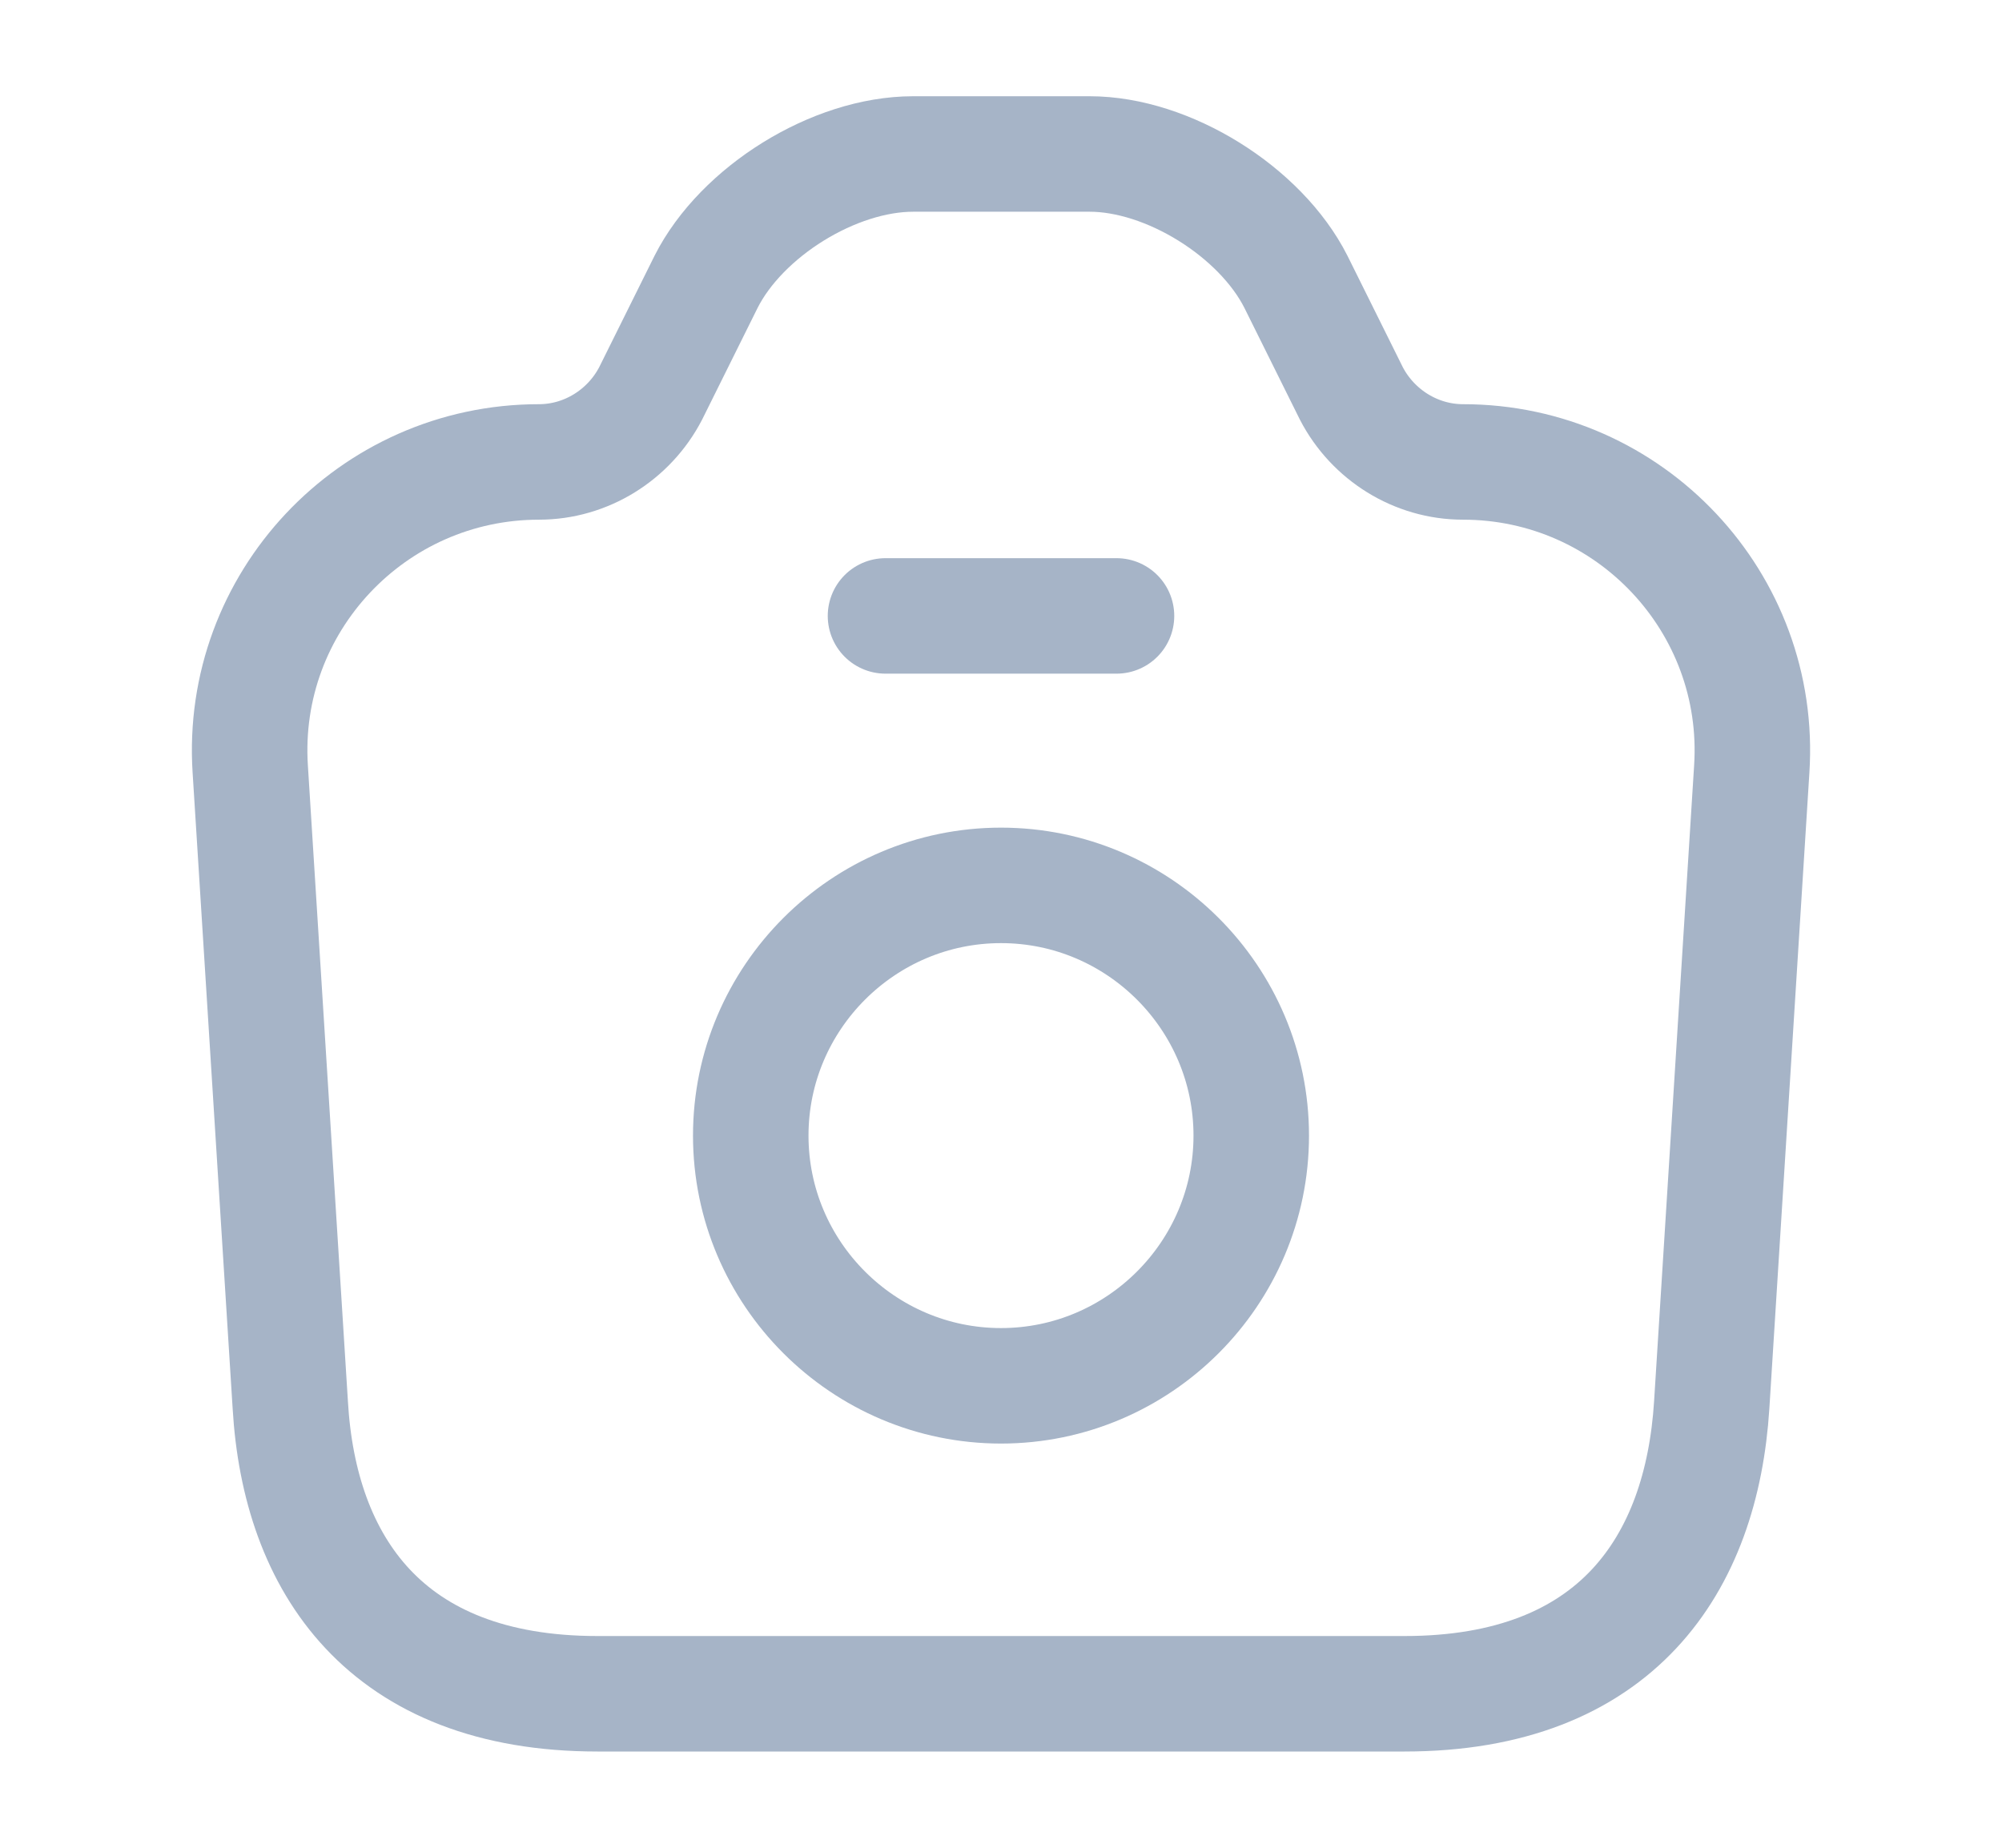
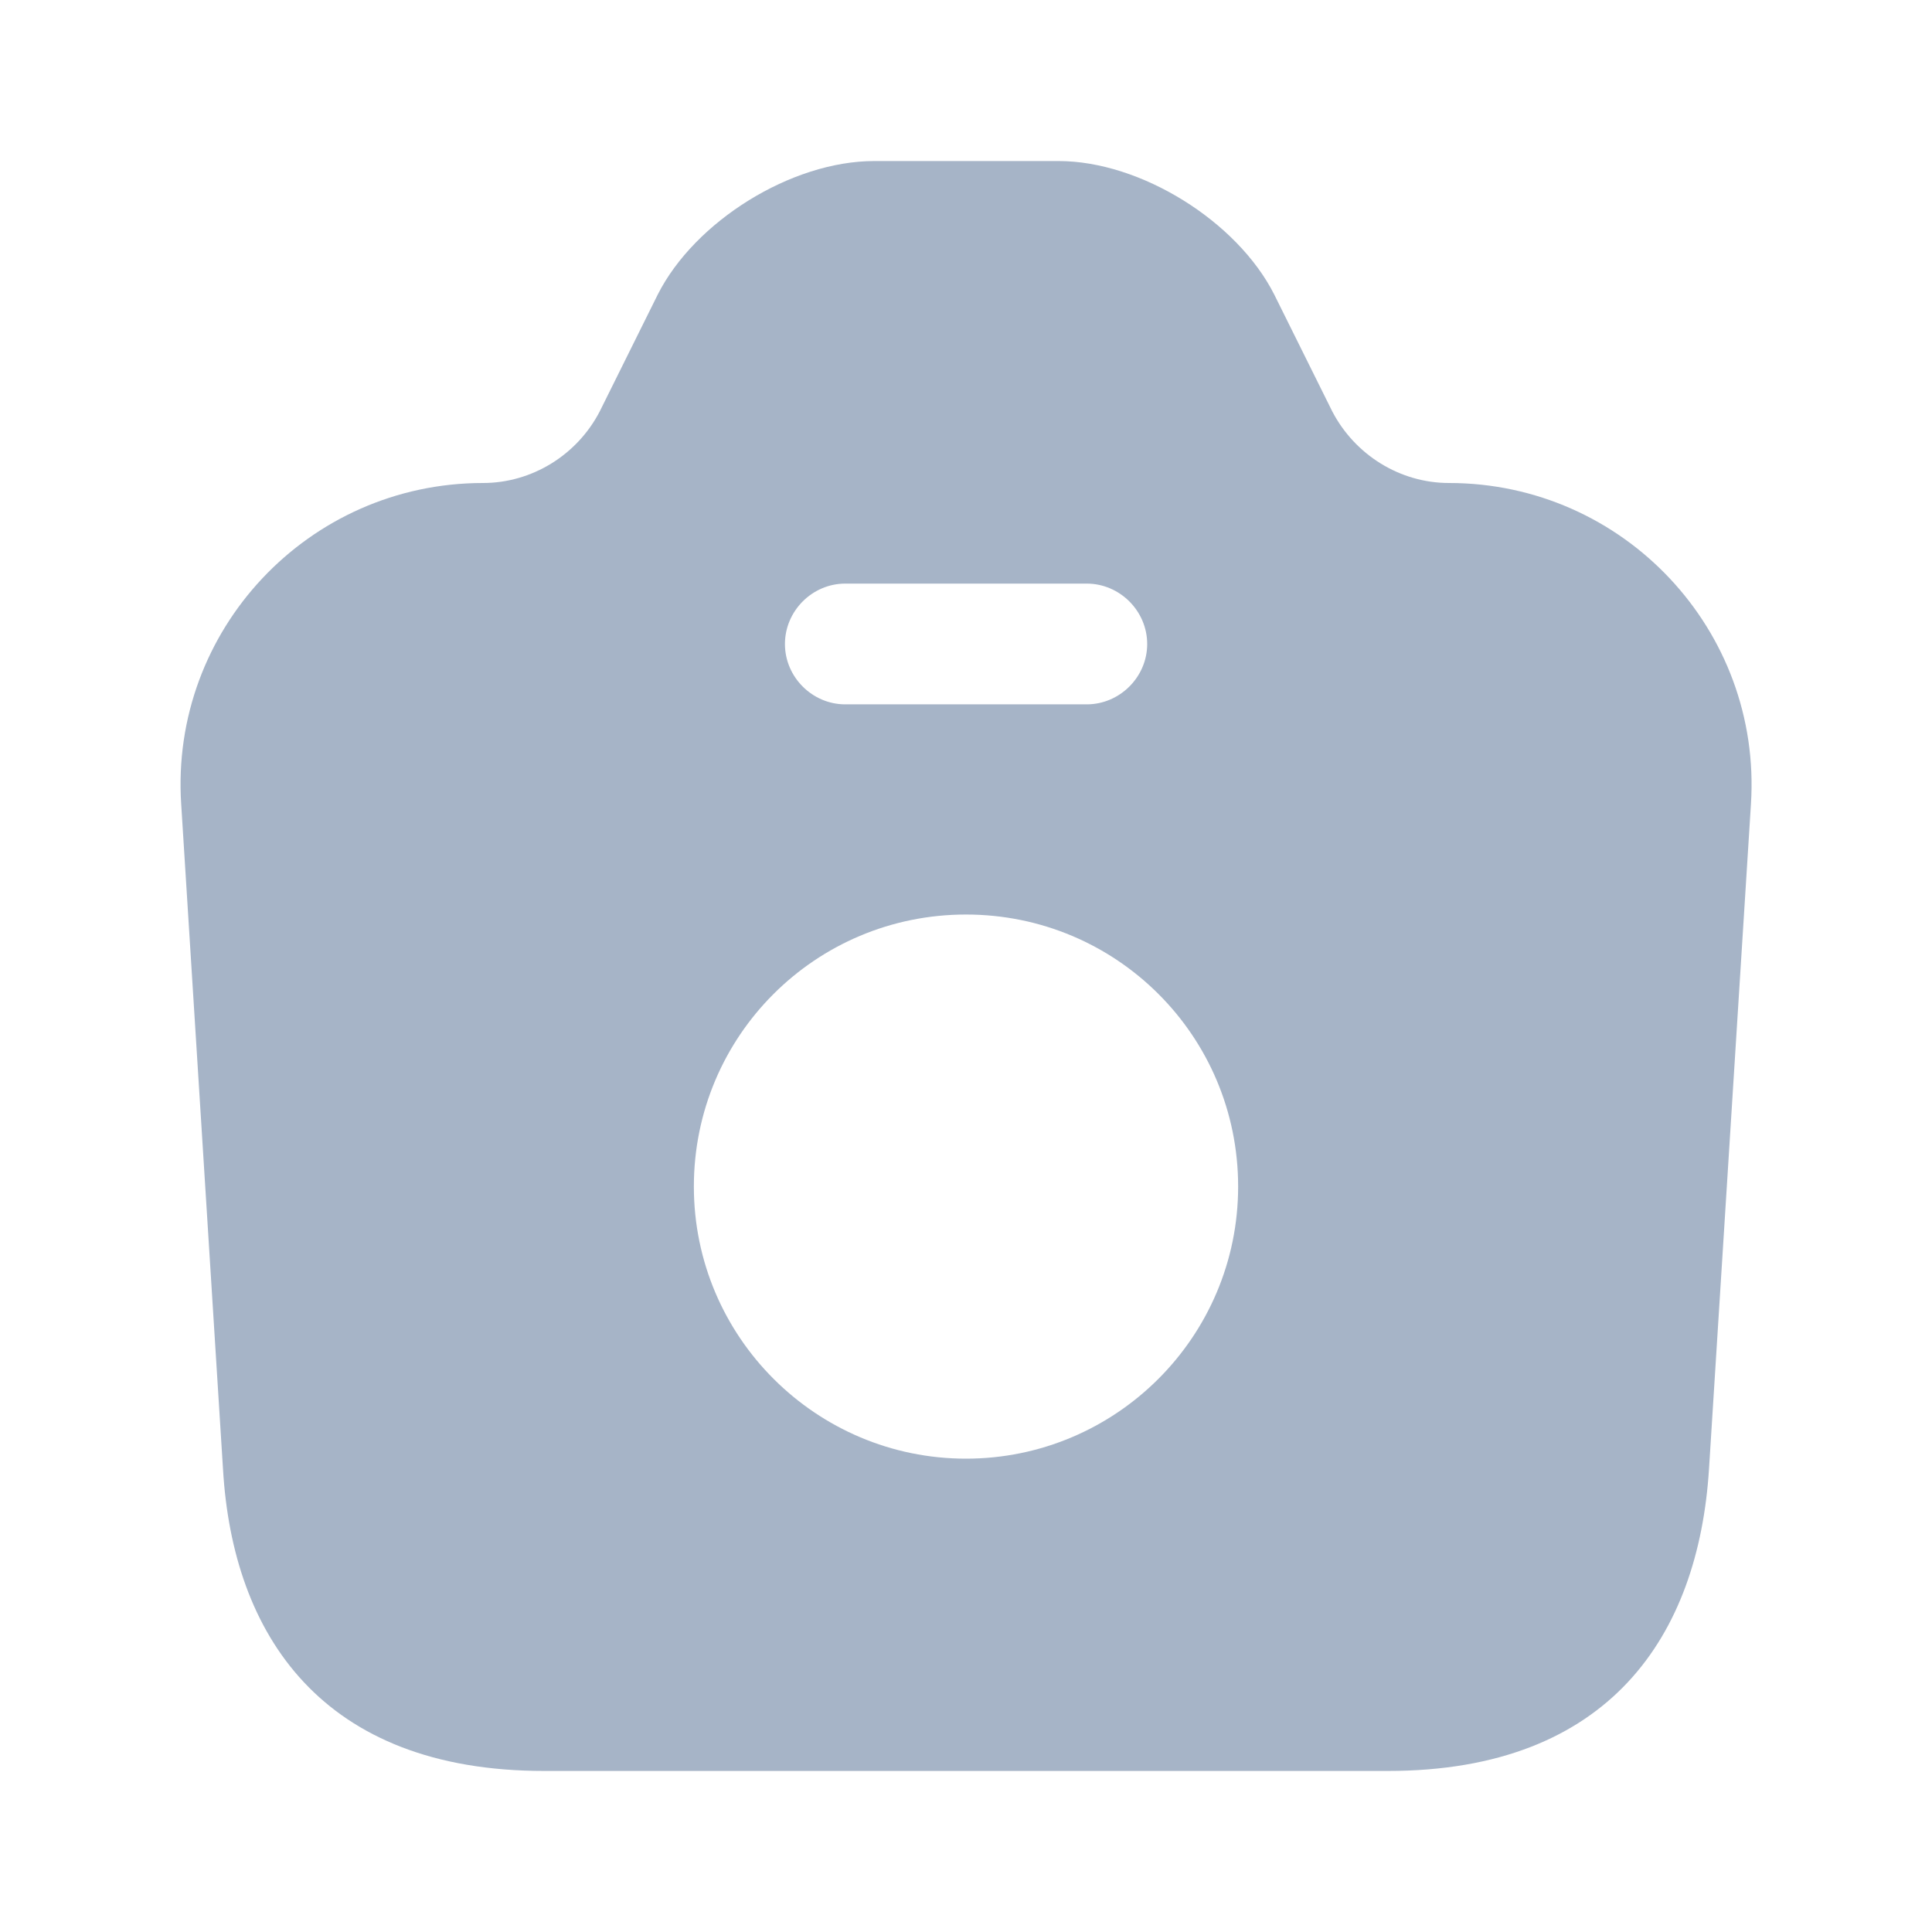
- <svg xmlns="http://www.w3.org/2000/svg" width="13" height="12" viewBox="0 0 13 12" fill="none">
-   <path d="M3.88 11H9.12C10.5 11 11.05 10.155 11.115 9.125L11.375 4.995C11.445 3.915 10.585 3 9.5 3C9.195 3 8.915 2.825 8.775 2.555L8.415 1.83C8.185 1.375 7.585 1 7.075 1H5.93C5.415 1 4.815 1.375 4.585 1.83L4.225 2.555C4.085 2.825 3.805 3 3.5 3C2.415 3 1.555 3.915 1.625 4.995L1.885 9.125C1.945 10.155 2.5 11 3.88 11Z" stroke="#A6B4C7" stroke-width="0.75" stroke-linecap="round" stroke-linejoin="round" />
-   <path d="M5.75 4H7.25" stroke="#A6B4C7" stroke-width="0.75" stroke-linecap="round" stroke-linejoin="round" />
-   <path d="M6.5 9C7.395 9 8.125 8.27 8.125 7.375C8.125 6.48 7.395 5.75 6.5 5.75C5.605 5.75 4.875 6.48 4.875 7.375C4.875 8.27 5.605 9 6.5 9Z" stroke="#A6B4C7" stroke-width="0.75" stroke-linecap="round" stroke-linejoin="round" />
+ <svg xmlns="http://www.w3.org/2000/svg" width="14" height="14" viewBox="0 0 14 14" fill="none">
+   <path d="M10.5 3.5C10.144 3.5 9.818 3.296 9.654 2.981L9.234 2.135C8.966 1.604 8.266 1.167 7.671 1.167H6.335C5.734 1.167 5.034 1.604 4.766 2.135L4.346 2.981C4.183 3.296 3.856 3.5 3.5 3.5C2.234 3.5 1.231 4.567 1.313 5.827L1.616 10.646C1.686 11.847 2.333 12.833 3.943 12.833H10.057C11.667 12.833 12.308 11.847 12.384 10.646L12.688 5.827C12.769 4.567 11.766 3.5 10.5 3.5ZM6.125 4.229H7.875C8.114 4.229 8.313 4.427 8.313 4.667C8.313 4.906 8.114 5.104 7.875 5.104H6.125C5.886 5.104 5.688 4.906 5.688 4.667C5.688 4.427 5.886 4.229 6.125 4.229ZM7 10.57C5.915 10.57 5.028 9.689 5.028 8.598C5.028 7.507 5.909 6.627 7 6.627C8.091 6.627 8.972 7.507 8.972 8.598C8.972 9.689 8.085 10.57 7 10.57Z" fill="#A6B4C7" />
</svg>
